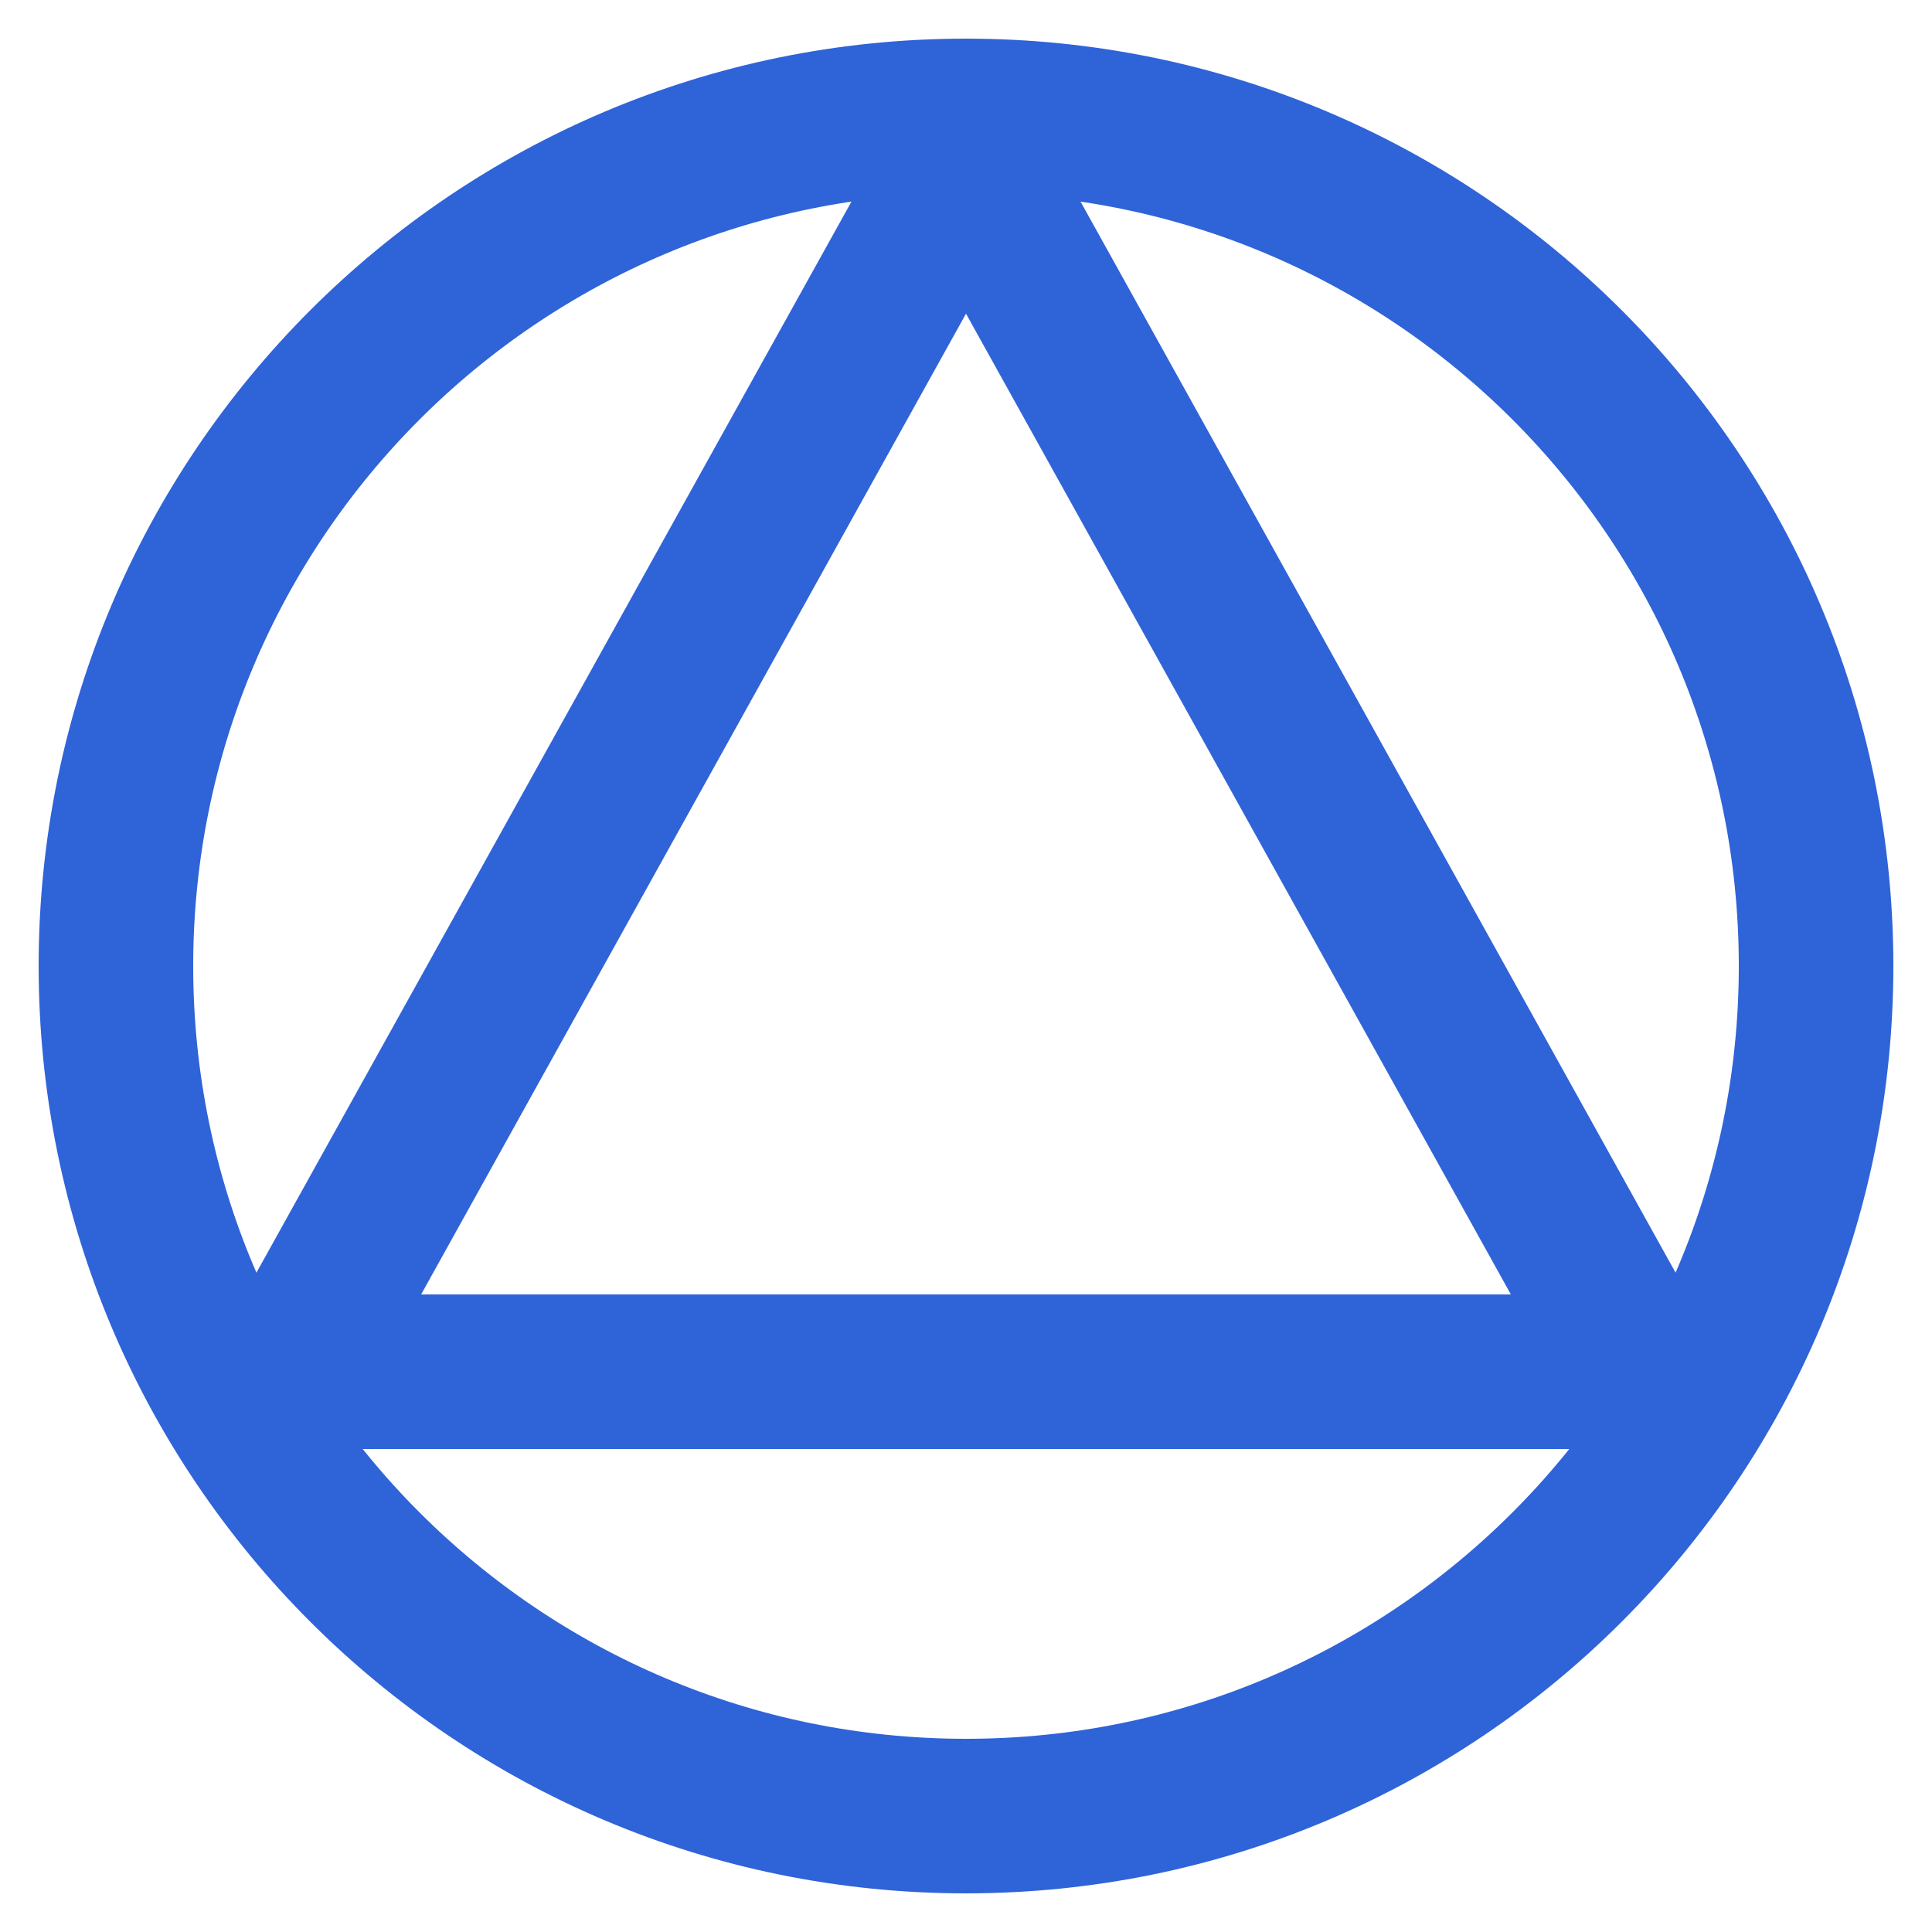
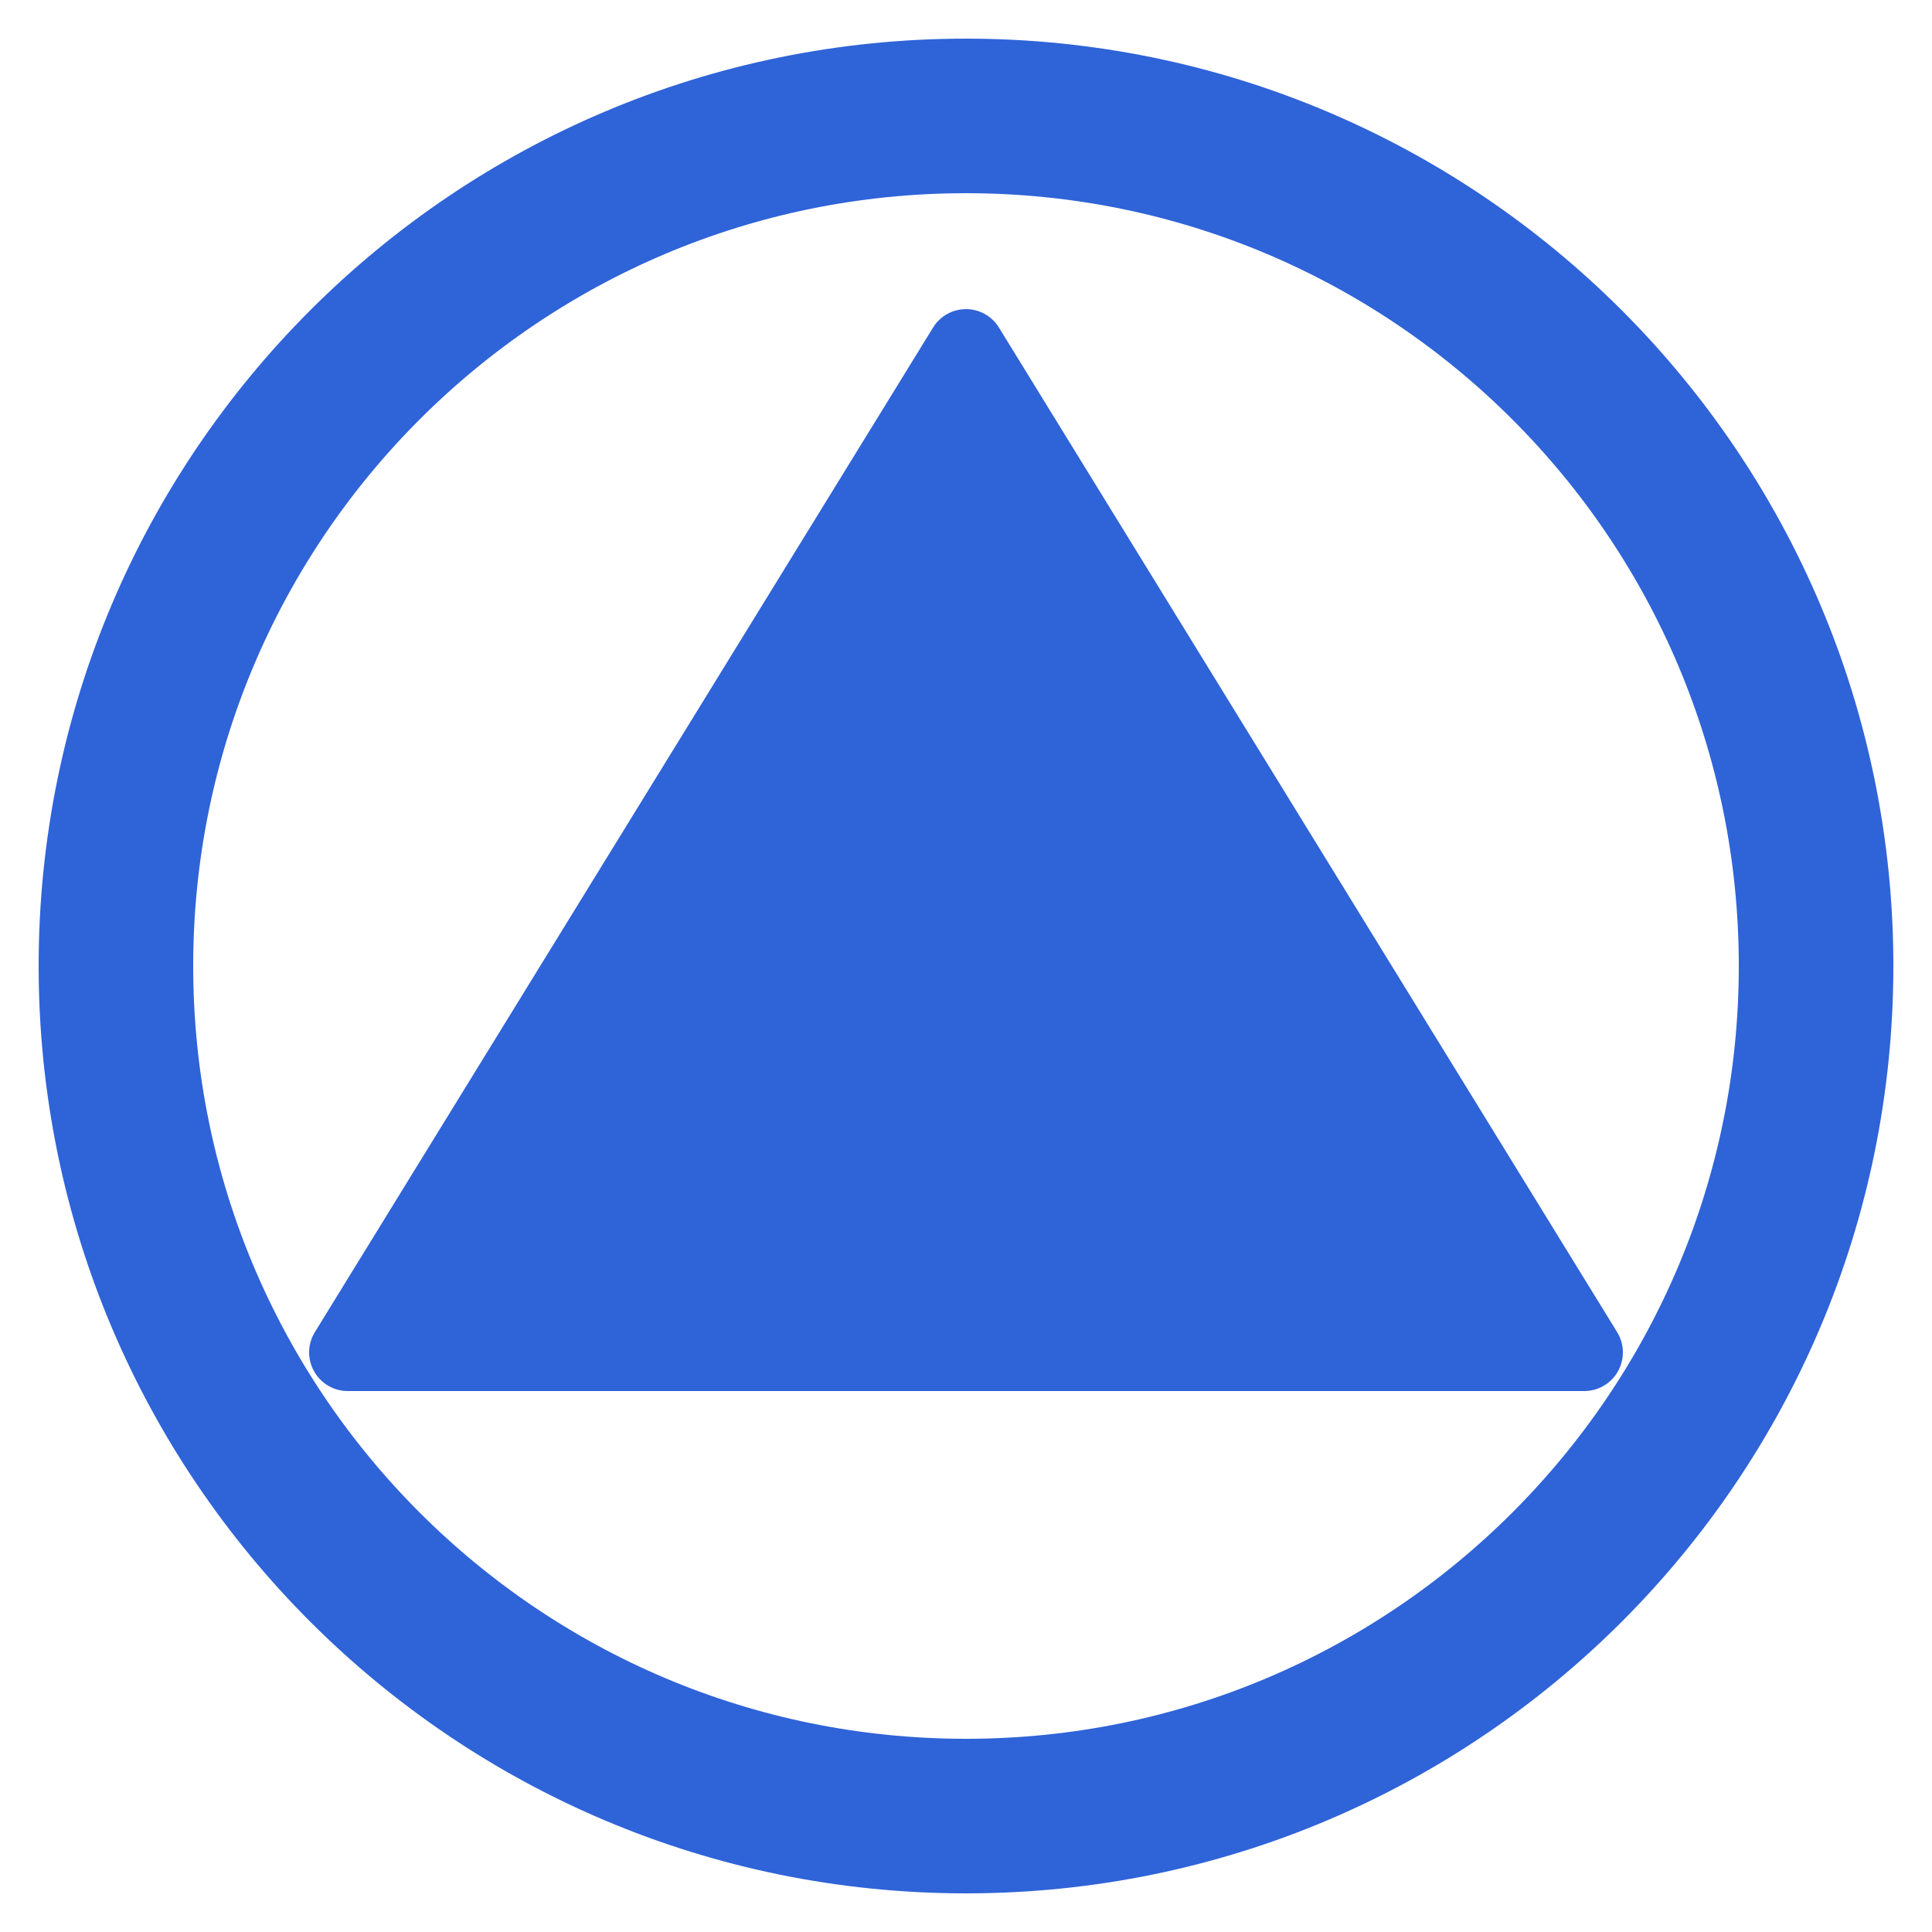
- <svg xmlns="http://www.w3.org/2000/svg" viewBox="0 0 100 100">
-   <circle cx="50" cy="50" r="44" fill="none" stroke="#2f63d8" stroke-width="8" />
-   <path d="M50 8 L85 71 L15 71 Z" fill="none" stroke="#2f63d8" stroke-width="8" stroke-linejoin="round" />
+ <svg xmlns="http://www.w3.org/2000/svg" width="100" height="100" viewBox="0 0 100 100" fill="none">
+   <circle cx="50" cy="50" r="44" stroke="#2f63d8" stroke-width="8" />
+   <path d="M50 18 L82 70 L18 70 Z" fill="#2f63d8" stroke="#2f63d8" stroke-width="4" stroke-linejoin="round" />
</svg>
